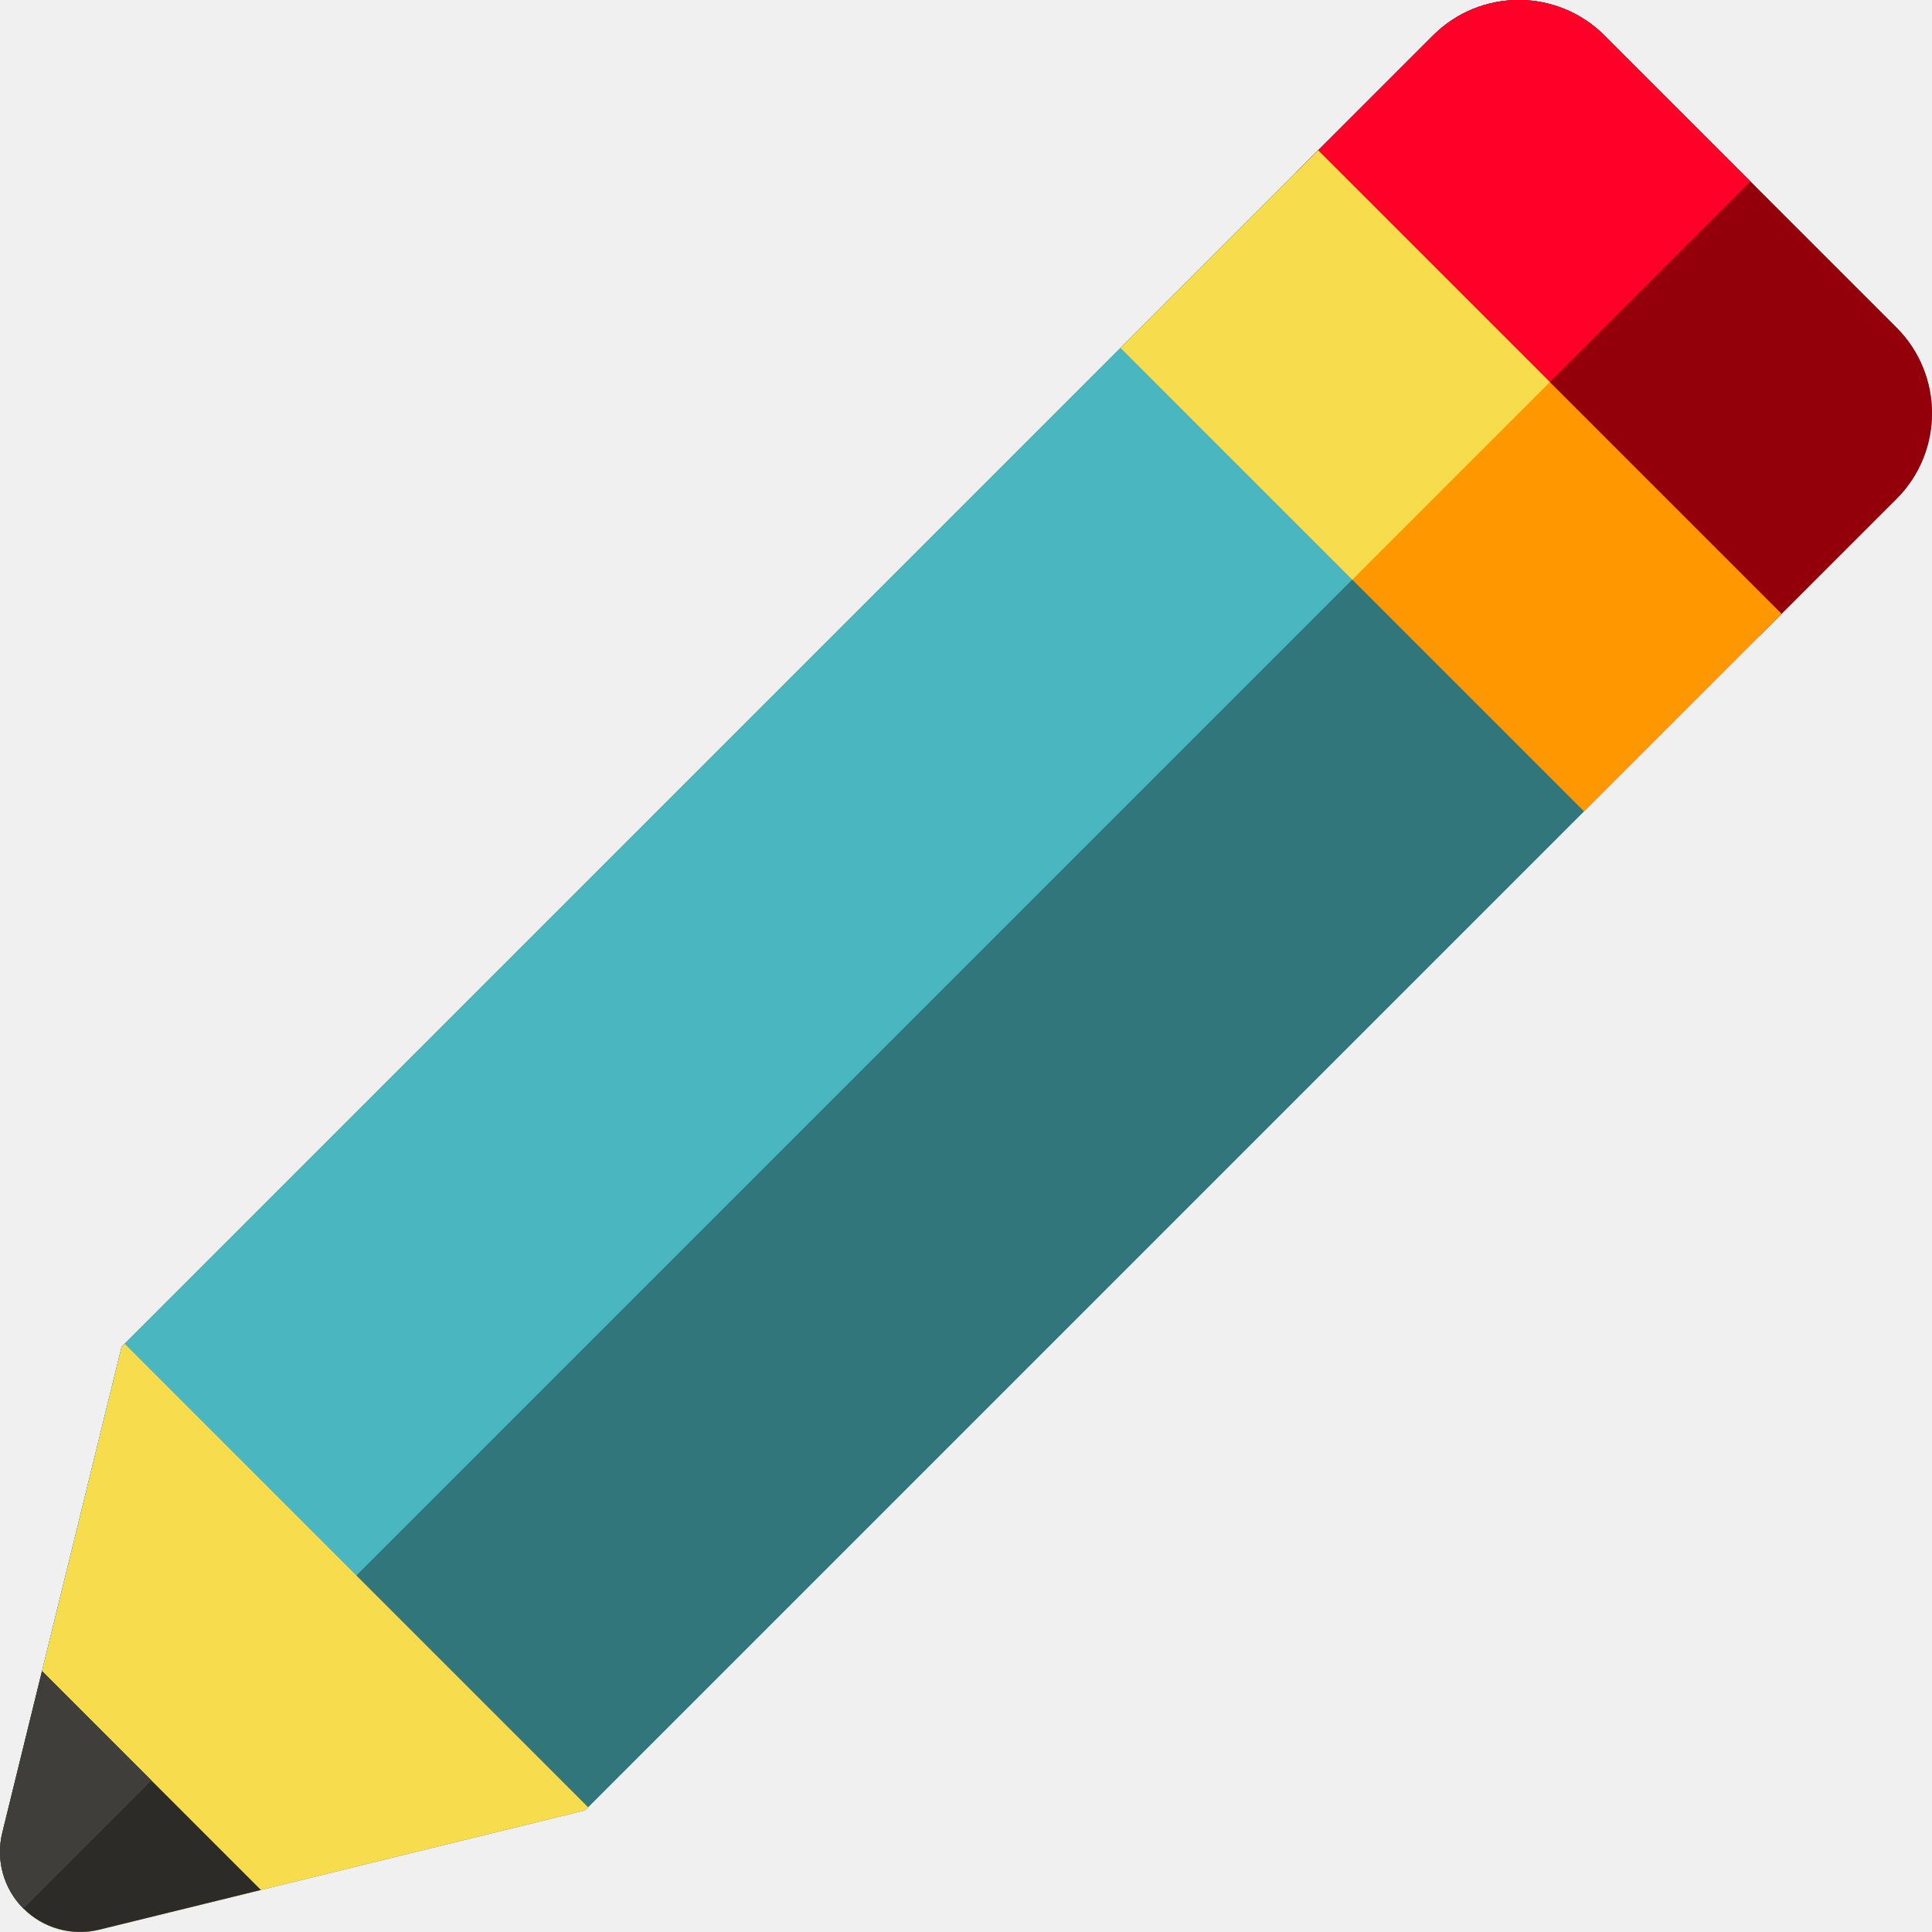
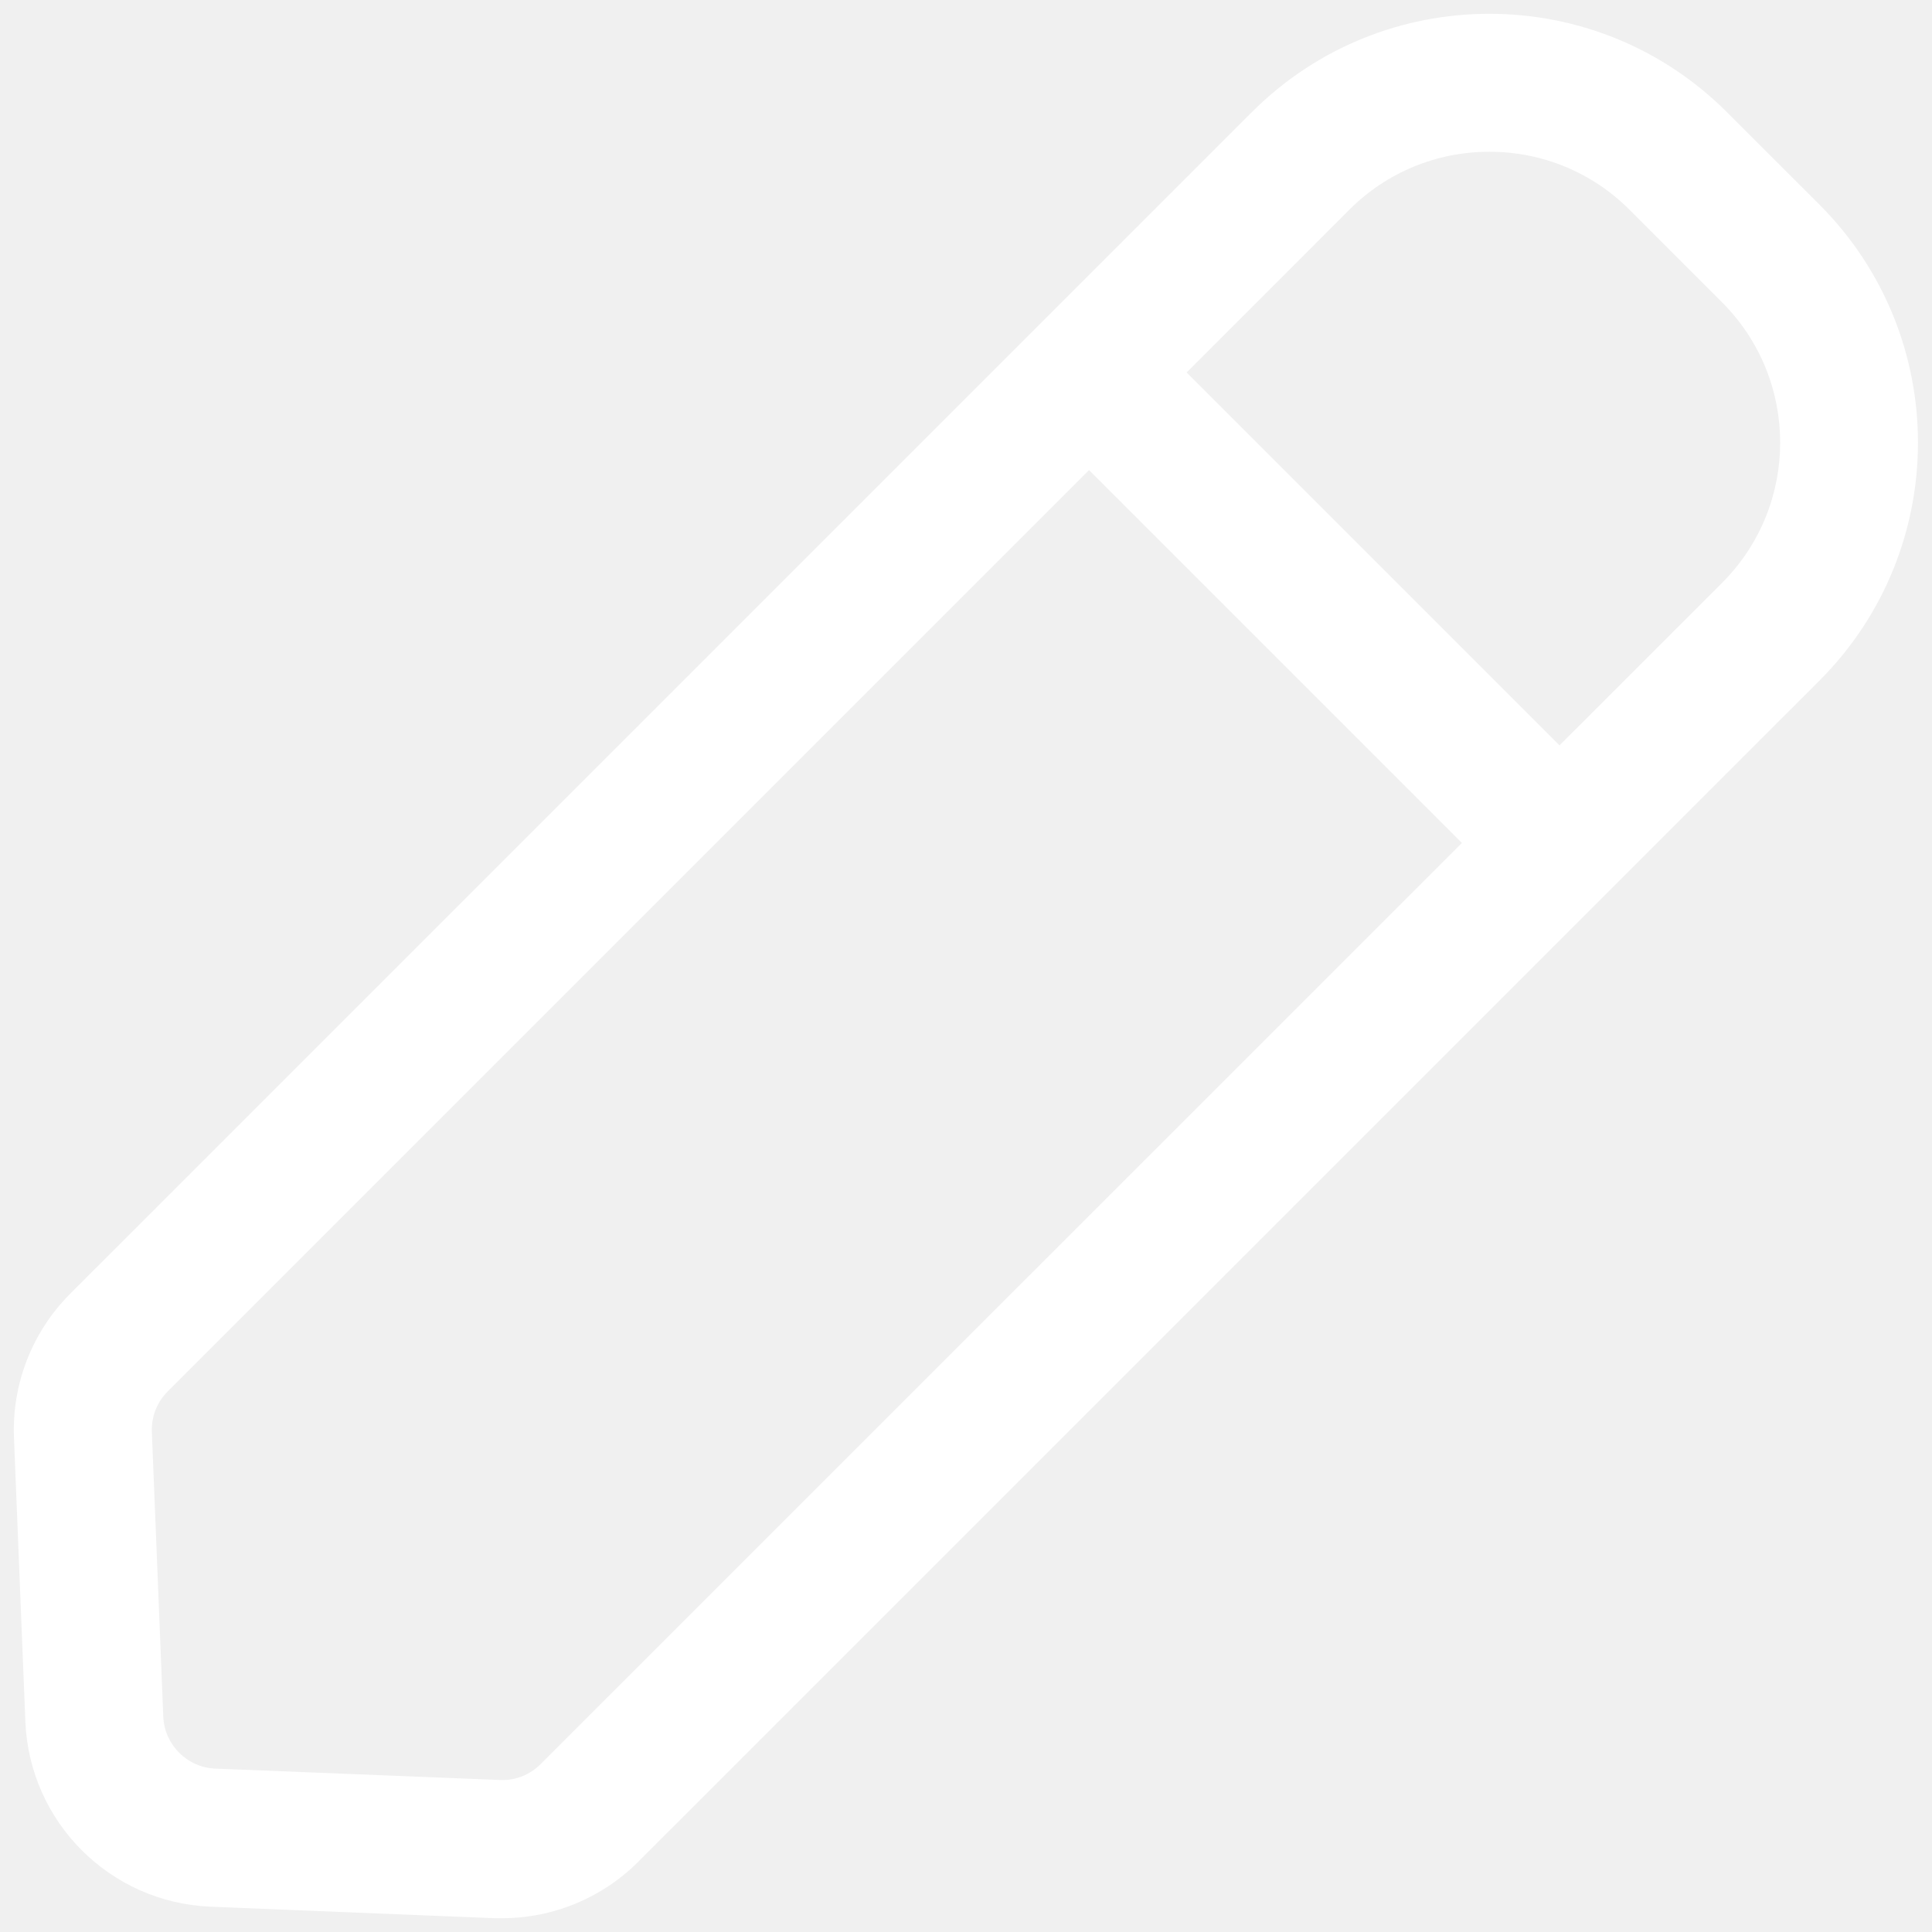
- <svg xmlns="http://www.w3.org/2000/svg" version="1.1" id="Layer_1" viewBox="0 0 512.001 512.001" xml:space="preserve">
-   <path style="fill:#FFBD42;" d="M33.052,356.136l-0.822,0.822l0,0L0.613,485.716c-1.77,7.209,0.355,14.819,5.604,20.068  l88.242-88.242L33.052,356.136z" />
-   <path style="fill:#30767A;" d="M502.599,86.817L425.182,9.402c-12.536-12.536-32.86-12.536-45.396,0L311.18,78.008l-10.078,10.078  L32.23,356.957l0,0L0.613,485.716c-1.77,7.209,0.355,14.819,5.604,20.068c5.249,5.249,12.858,7.374,20.068,5.604l128.759-31.617l0,0  l268.873-268.873l10.078-10.078l68.606-68.606C515.135,119.677,515.135,99.353,502.599,86.817z" />
-   <path style="fill:#007066;" d="M425.182,9.402c-12.536-12.536-32.86-12.536-45.396,0L311.18,78.008l-10.078,10.078L32.23,356.957  l0,0L0.613,485.716c-1.77,7.209,0.355,14.819,5.604,20.068L463.891,48.11L425.182,9.402z" />
-   <path style="fill:#4AB6BF;" d="M425.182,9.402c-12.536-12.536-32.86-12.536-45.396,0L311.18,78.008l-10.078,10.078L32.23,356.957  l0,0L0.613,485.716c-1.77,7.209,0.355,14.819,5.604,20.068L463.891,48.11L425.182,9.402z" />
-   <path style="fill:#940009;" d="M466.265,168.547l36.334-36.334c12.536-12.536,12.536-32.86,0-45.396L425.182,9.402  c-12.536-12.536-32.86-12.536-45.396,0l-36.334,36.334L466.265,168.547z" />
-   <path style="fill:#FF0029;" d="M463.891,48.11L425.182,9.402c-12.536-12.536-32.86-12.536-45.396,0l-36.334,36.334l61.407,61.407  L463.891,48.11z" />
-   <path style="fill:#F7DC4D;" d="M33.052,356.136l-0.822,0.822l0,0L0.613,485.716c-1.77,7.209,0.355,14.819,5.604,20.068  c5.249,5.249,12.858,7.374,20.068,5.604l128.759-31.617l0,0l0.822-0.822L33.052,356.136z" />
-   <rect x="297.713" y="90.415" transform="matrix(-0.7071 -0.7071 0.7071 -0.7071 566.3668 489.469)" style="fill:#FF9800;" width="173.685" height="74.042" />
-   <polygon style="fill:#F7DC4D;" points="410.735,101.265 349.328,39.86 311.18,78.007 301.103,88.085 296.972,92.217   358.378,153.622 " />
-   <path style="fill:#2D2B27;" d="M11.138,442.855l-10.524,42.86c-1.77,7.209,0.355,14.819,5.604,20.068  c5.249,5.249,12.858,7.374,20.068,5.604l42.86-10.525L11.138,442.855z" />
-   <path style="fill:#403E3B;" d="M11.138,442.855l-10.524,42.86c-1.77,7.209,0.355,14.819,5.604,20.068l33.925-33.925L11.138,442.855z  " />
+ <svg xmlns="http://www.w3.org/2000/svg" fill="#ffffff" width="800px" height="800px" viewBox="0 0 35 35" data-name="Layer 2" id="e2a77c4e-abec-442a-bd4d-4f68a77f55af">
+   <g id="SVGRepo_bgCarrier" stroke-width="0" />
+   <g id="SVGRepo_tracerCarrier" stroke-linecap="round" stroke-linejoin="round" />
+   <g id="SVGRepo_iconCarrier">
+     <path d="M9.1,34.75c-.047,0-.093,0-.139,0L3.8,34.541A3.5,3.5,0,0,1,.46,31.2L.253,26.04a3.49,3.49,0,0,1,1.016-2.6L22.676,2.034a6.087,6.087,0,0,1,8.611,0l1.68,1.679a6.1,6.1,0,0,1,0,8.611L11.559,33.731A3.483,3.483,0,0,1,9.1,34.75Zm17.882-32A3.562,3.562,0,0,0,24.444,3.8L3.037,25.208a.982.982,0,0,0-.286.732L2.958,31.1a.985.985,0,0,0,.939.94l5.164.206a.969.969,0,0,0,.731-.286L31.2,10.556a3.594,3.594,0,0,0,0-5.076L29.52,3.8A3.563,3.563,0,0,0,26.982,2.75Z" />
+     <rect height="11.344" transform="translate(-0.758 20.188) rotate(-45)" width="2.5" x="22.74" y="5.338" />
+   </g>
</svg>
